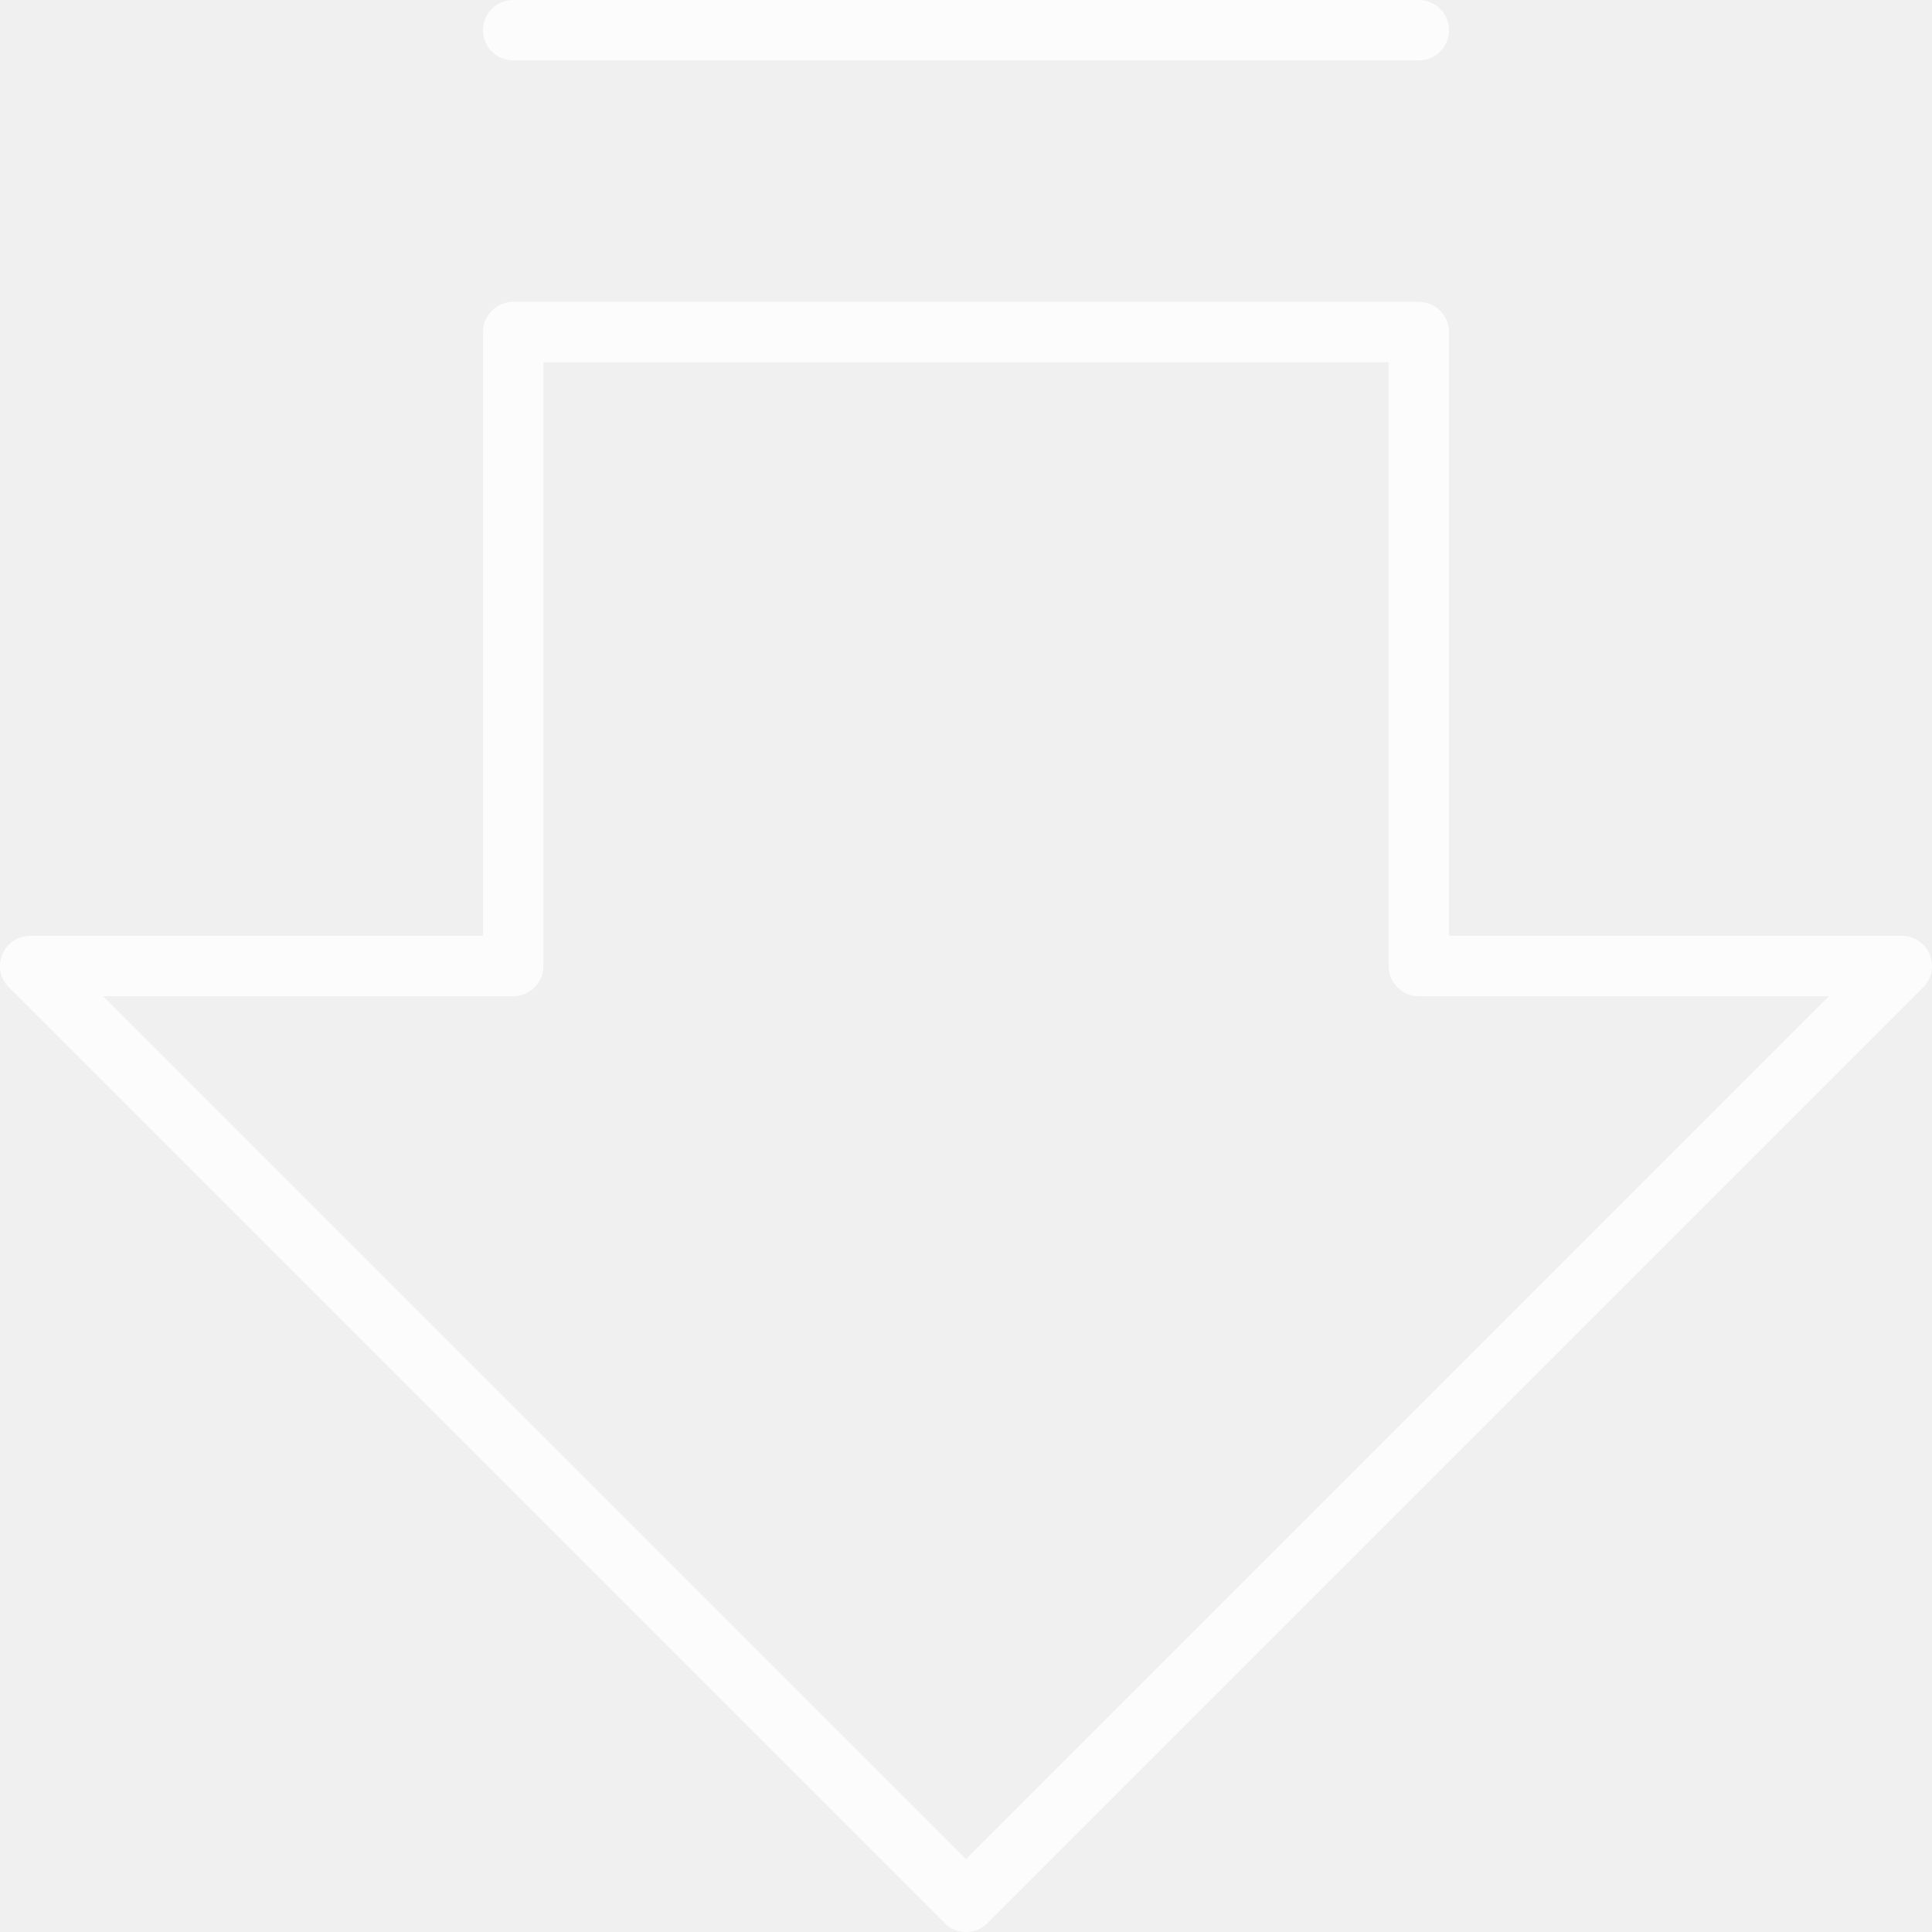
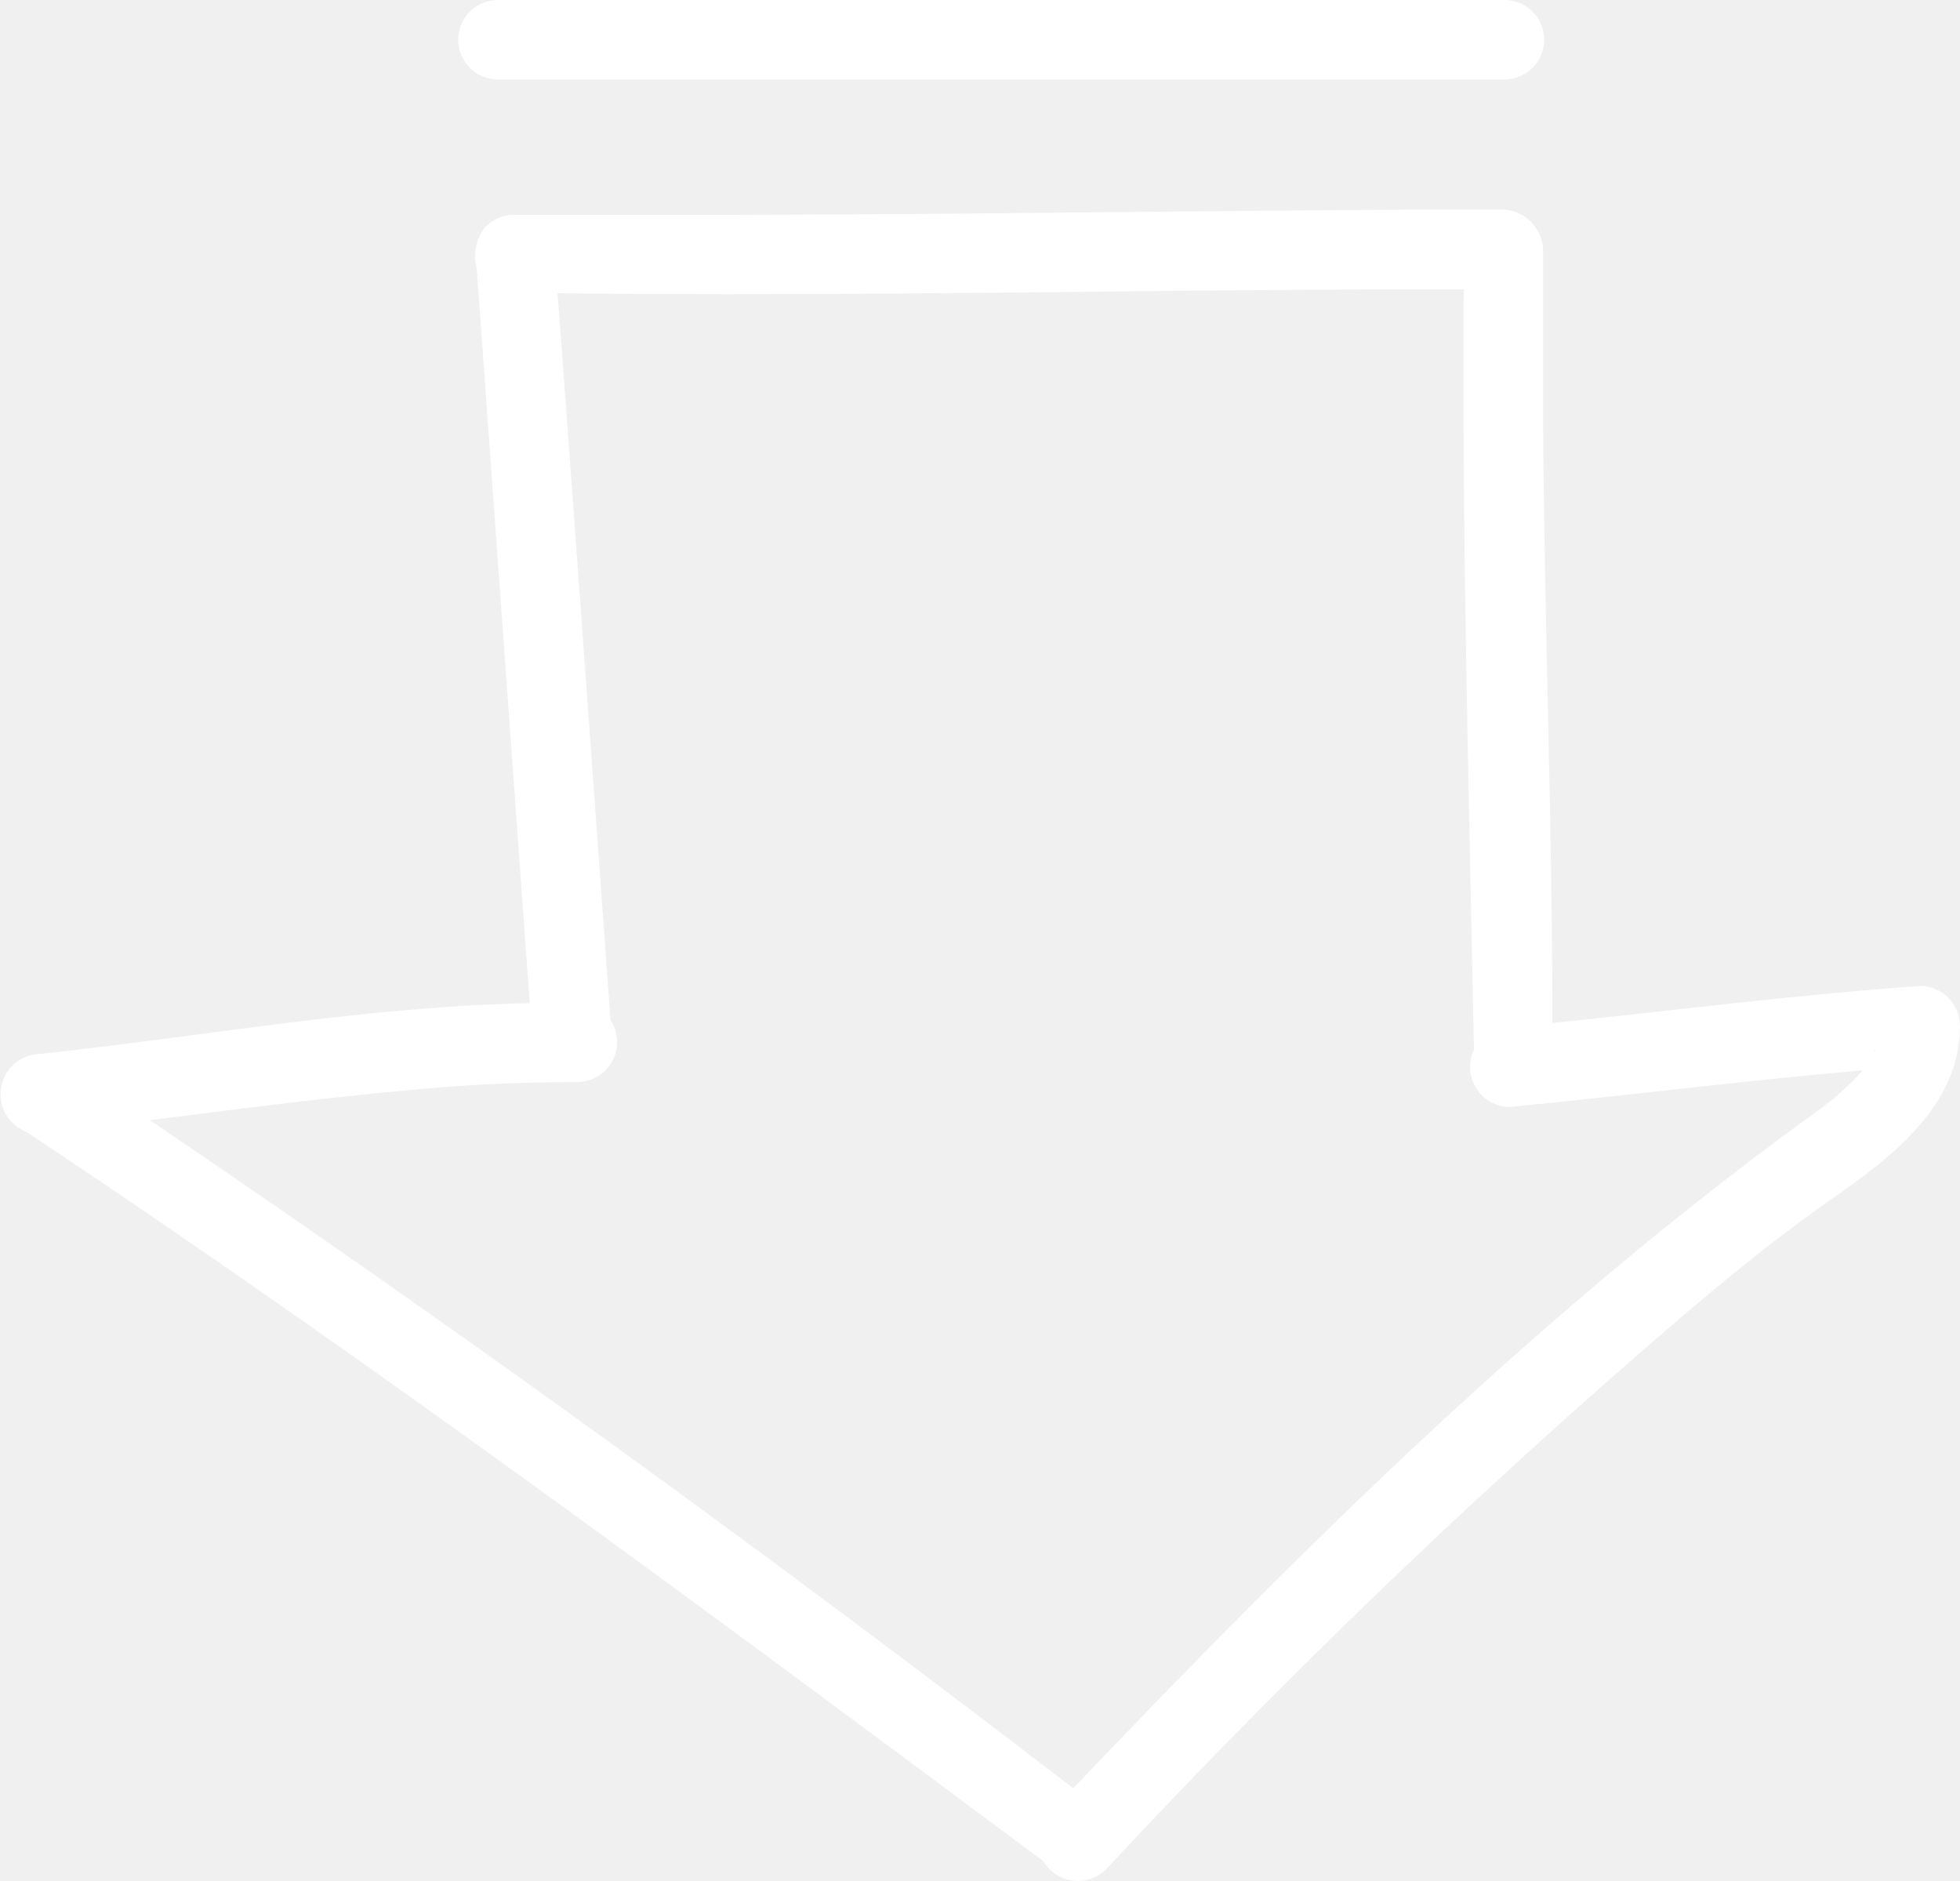
- <svg xmlns="http://www.w3.org/2000/svg" id="Layer_1" data-name="Layer 1" viewBox="0 0 64 64">
+ <svg xmlns="http://www.w3.org/2000/svg" id="Layer_1" data-name="Layer 1" viewBox="0 0 74 71">
  <defs>
-     <style>.cls-1{fill:none;stroke:#fff;stroke-linecap:round;stroke-linejoin:round;stroke-opacity:0.81;stroke-width:2px;}</style>
+     <style>.cls-1{fill:#fff;}</style>
  </defs>
-   <path class="cls-1" d="M1,32,32,63,63,32H47V11H17V32Z" />
-   <path class="cls-1" d="M47,1H17" />
+   <path id="download-icon" class="cls-1" d="M72.5,37.22c-4.64.33-9.26.92-13.89,1.4,0-7.52-.3-15-.35-22.56,0-2.18,0-4.37,0-6.56a1.57,1.57,0,0,0-1.53-1.59c-9.69,0-19.38.19-29.07.2-2.75,0-5.5,0-8.26,0a1.52,1.52,0,0,0-1.06.44A1.79,1.79,0,0,0,18,10.15c.28,3.91,1.75,24.28,2,27.72C13.77,38,7.66,39.13,1.48,39.79A1.52,1.52,0,0,0,1,42.73c13.11,8.72,25.77,18.14,38.39,27.53a1.52,1.52,0,0,0,2.36.32A267,267,0,0,1,62,51c2.29-2,4.57-3.91,7-5.63,2.3-1.59,5-3.56,5-6.65A1.51,1.51,0,0,0,72.5,37.22Zm-1.66,2.34v0C70.78,39.73,70.67,39.81,70.84,39.56ZM70,40.76a11.13,11.13,0,0,1-.88.8c-.09.07-.57.41-.17.14-10.42,7.47-19.6,16.54-28.43,25.81-11.36-8.73-23-17.19-34.86-25.22,3.87-.49,7.73-1,11.62-1.29q2.26-.15,4.53-.15a1.51,1.51,0,0,0,1.24-2.34c-.29-4-1.72-23.85-2-27.44,11.4.14,22.8-.16,34.21-.15-.06,9.57.2,19.15.39,28.71A1.51,1.51,0,0,0,57,41.79h0c4.44-.43,8.87-1,13.31-1.38C70.22,40.54,70.11,40.65,70,40.76ZM18.8,0h38a1.5,1.5,0,0,1,0,3h-38A1.5,1.5,0,0,1,18.8,0Z" />
</svg>
